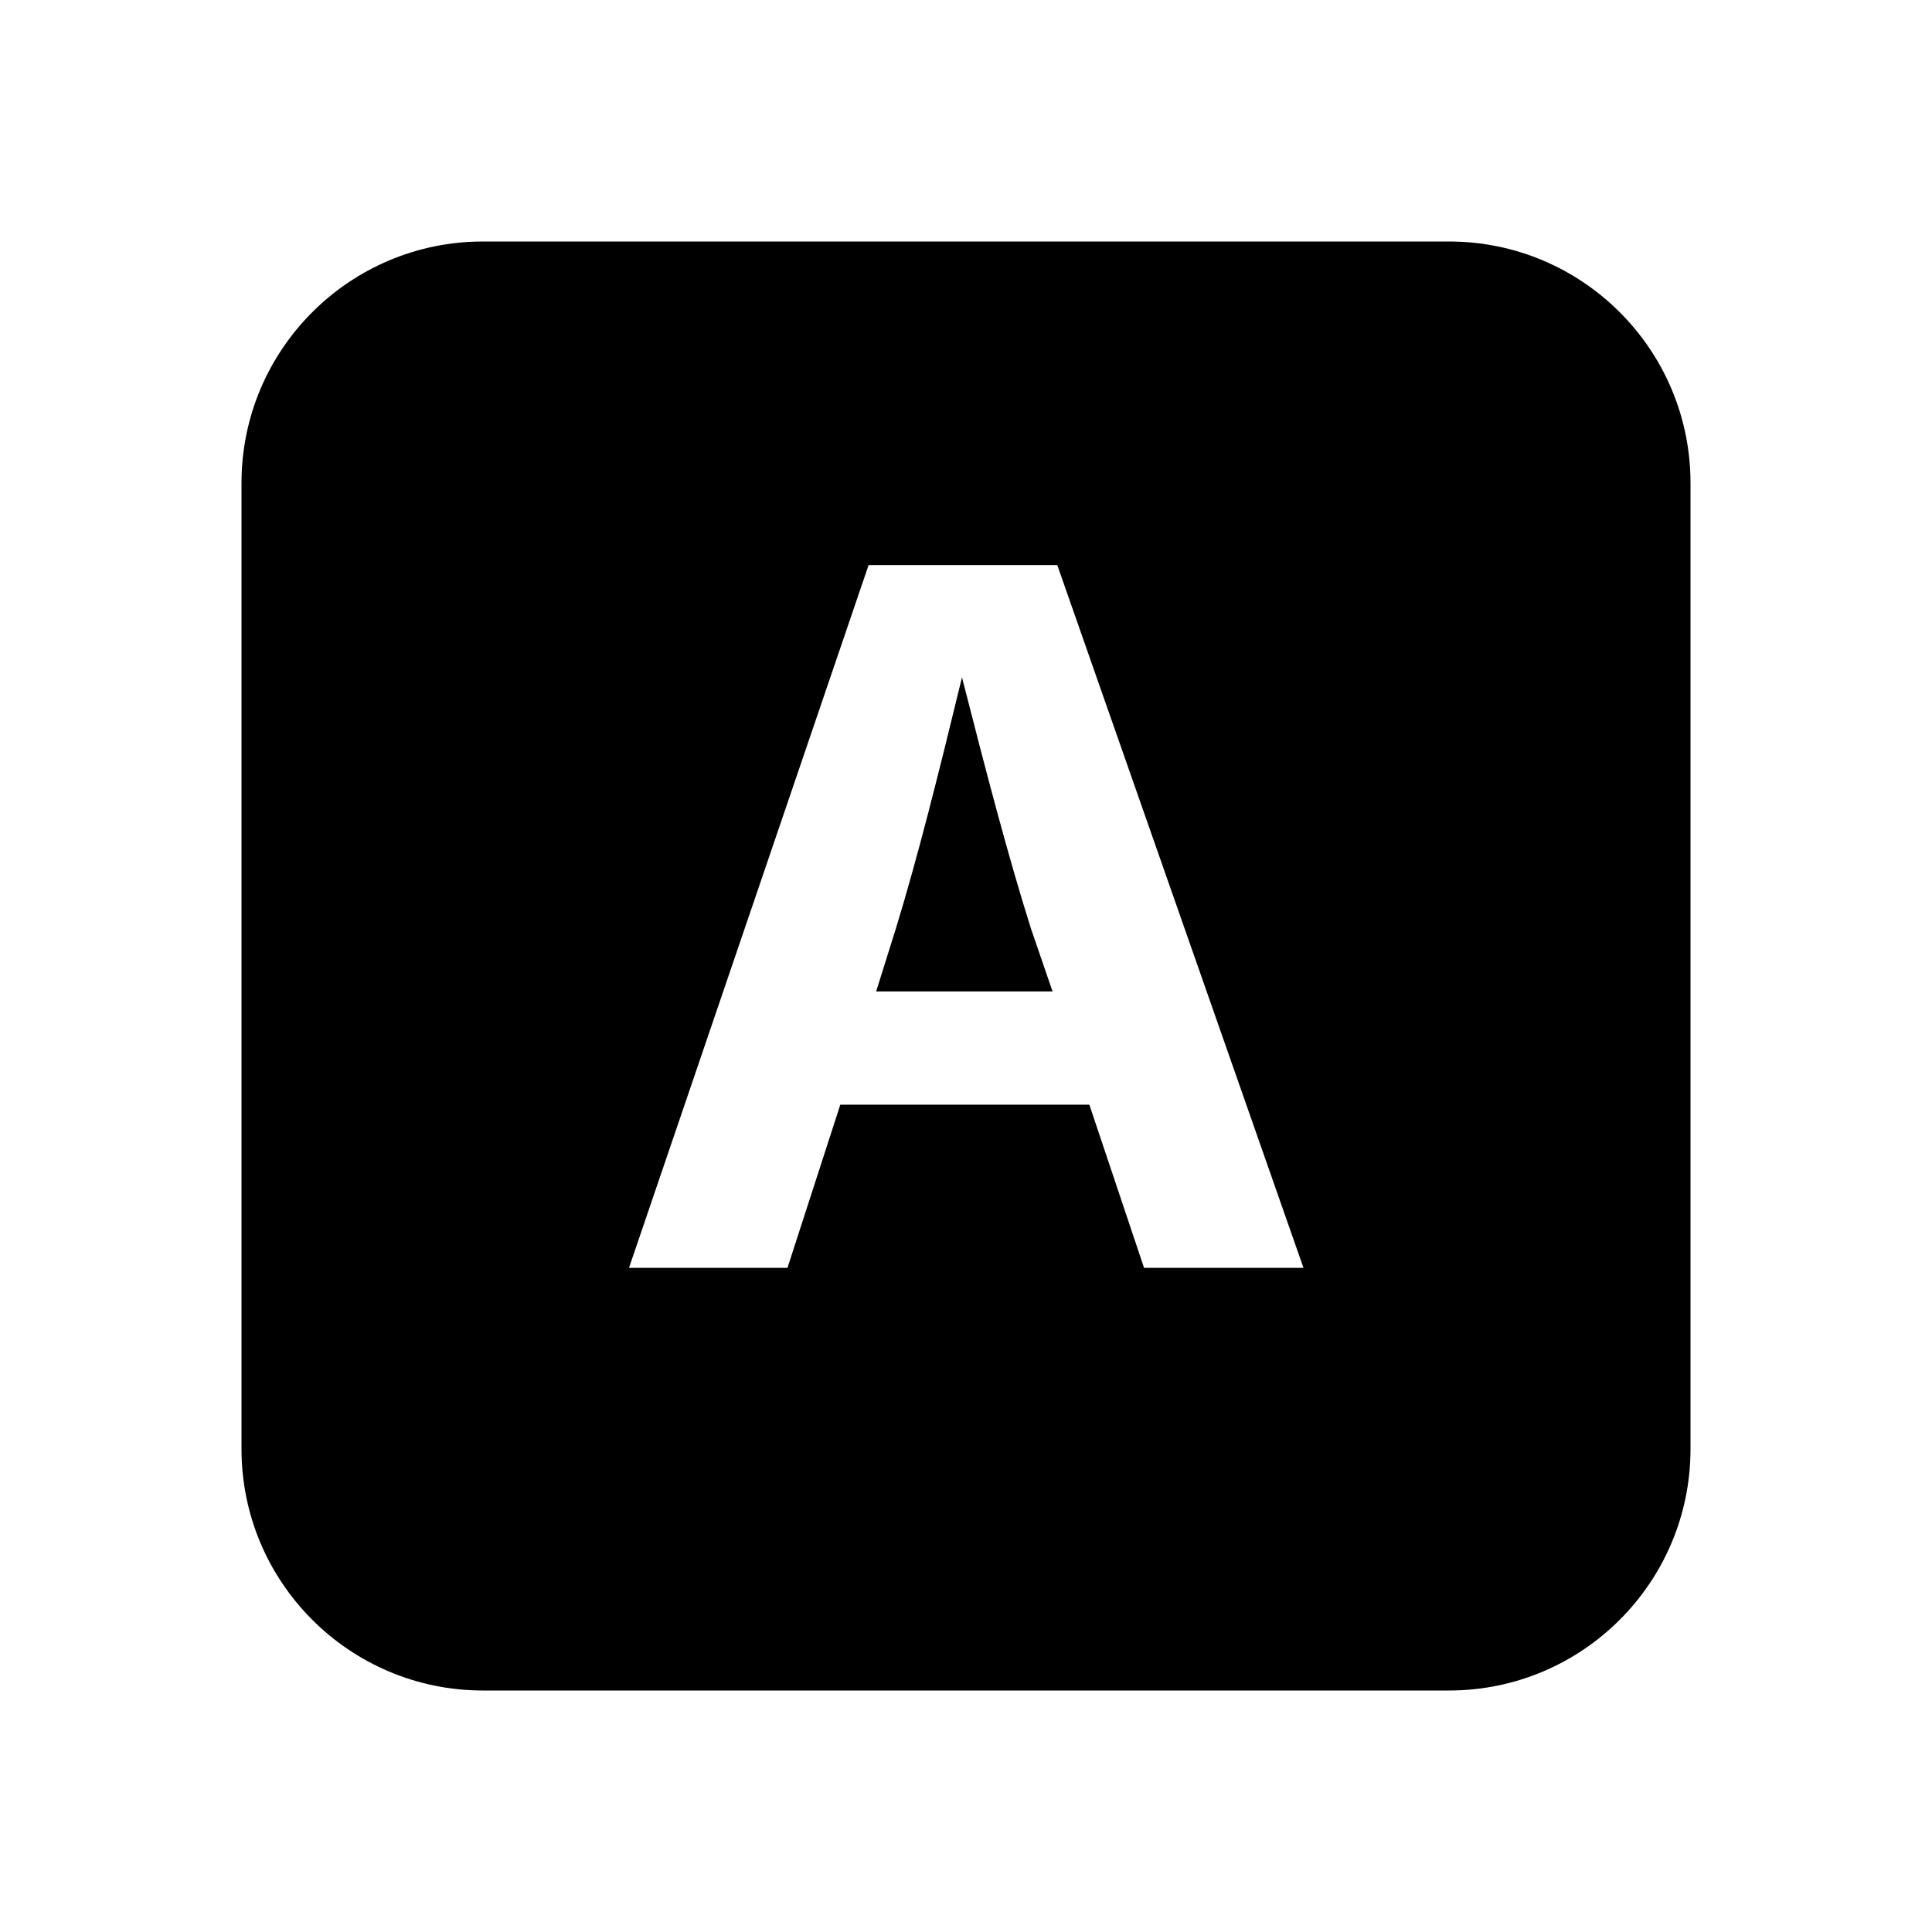
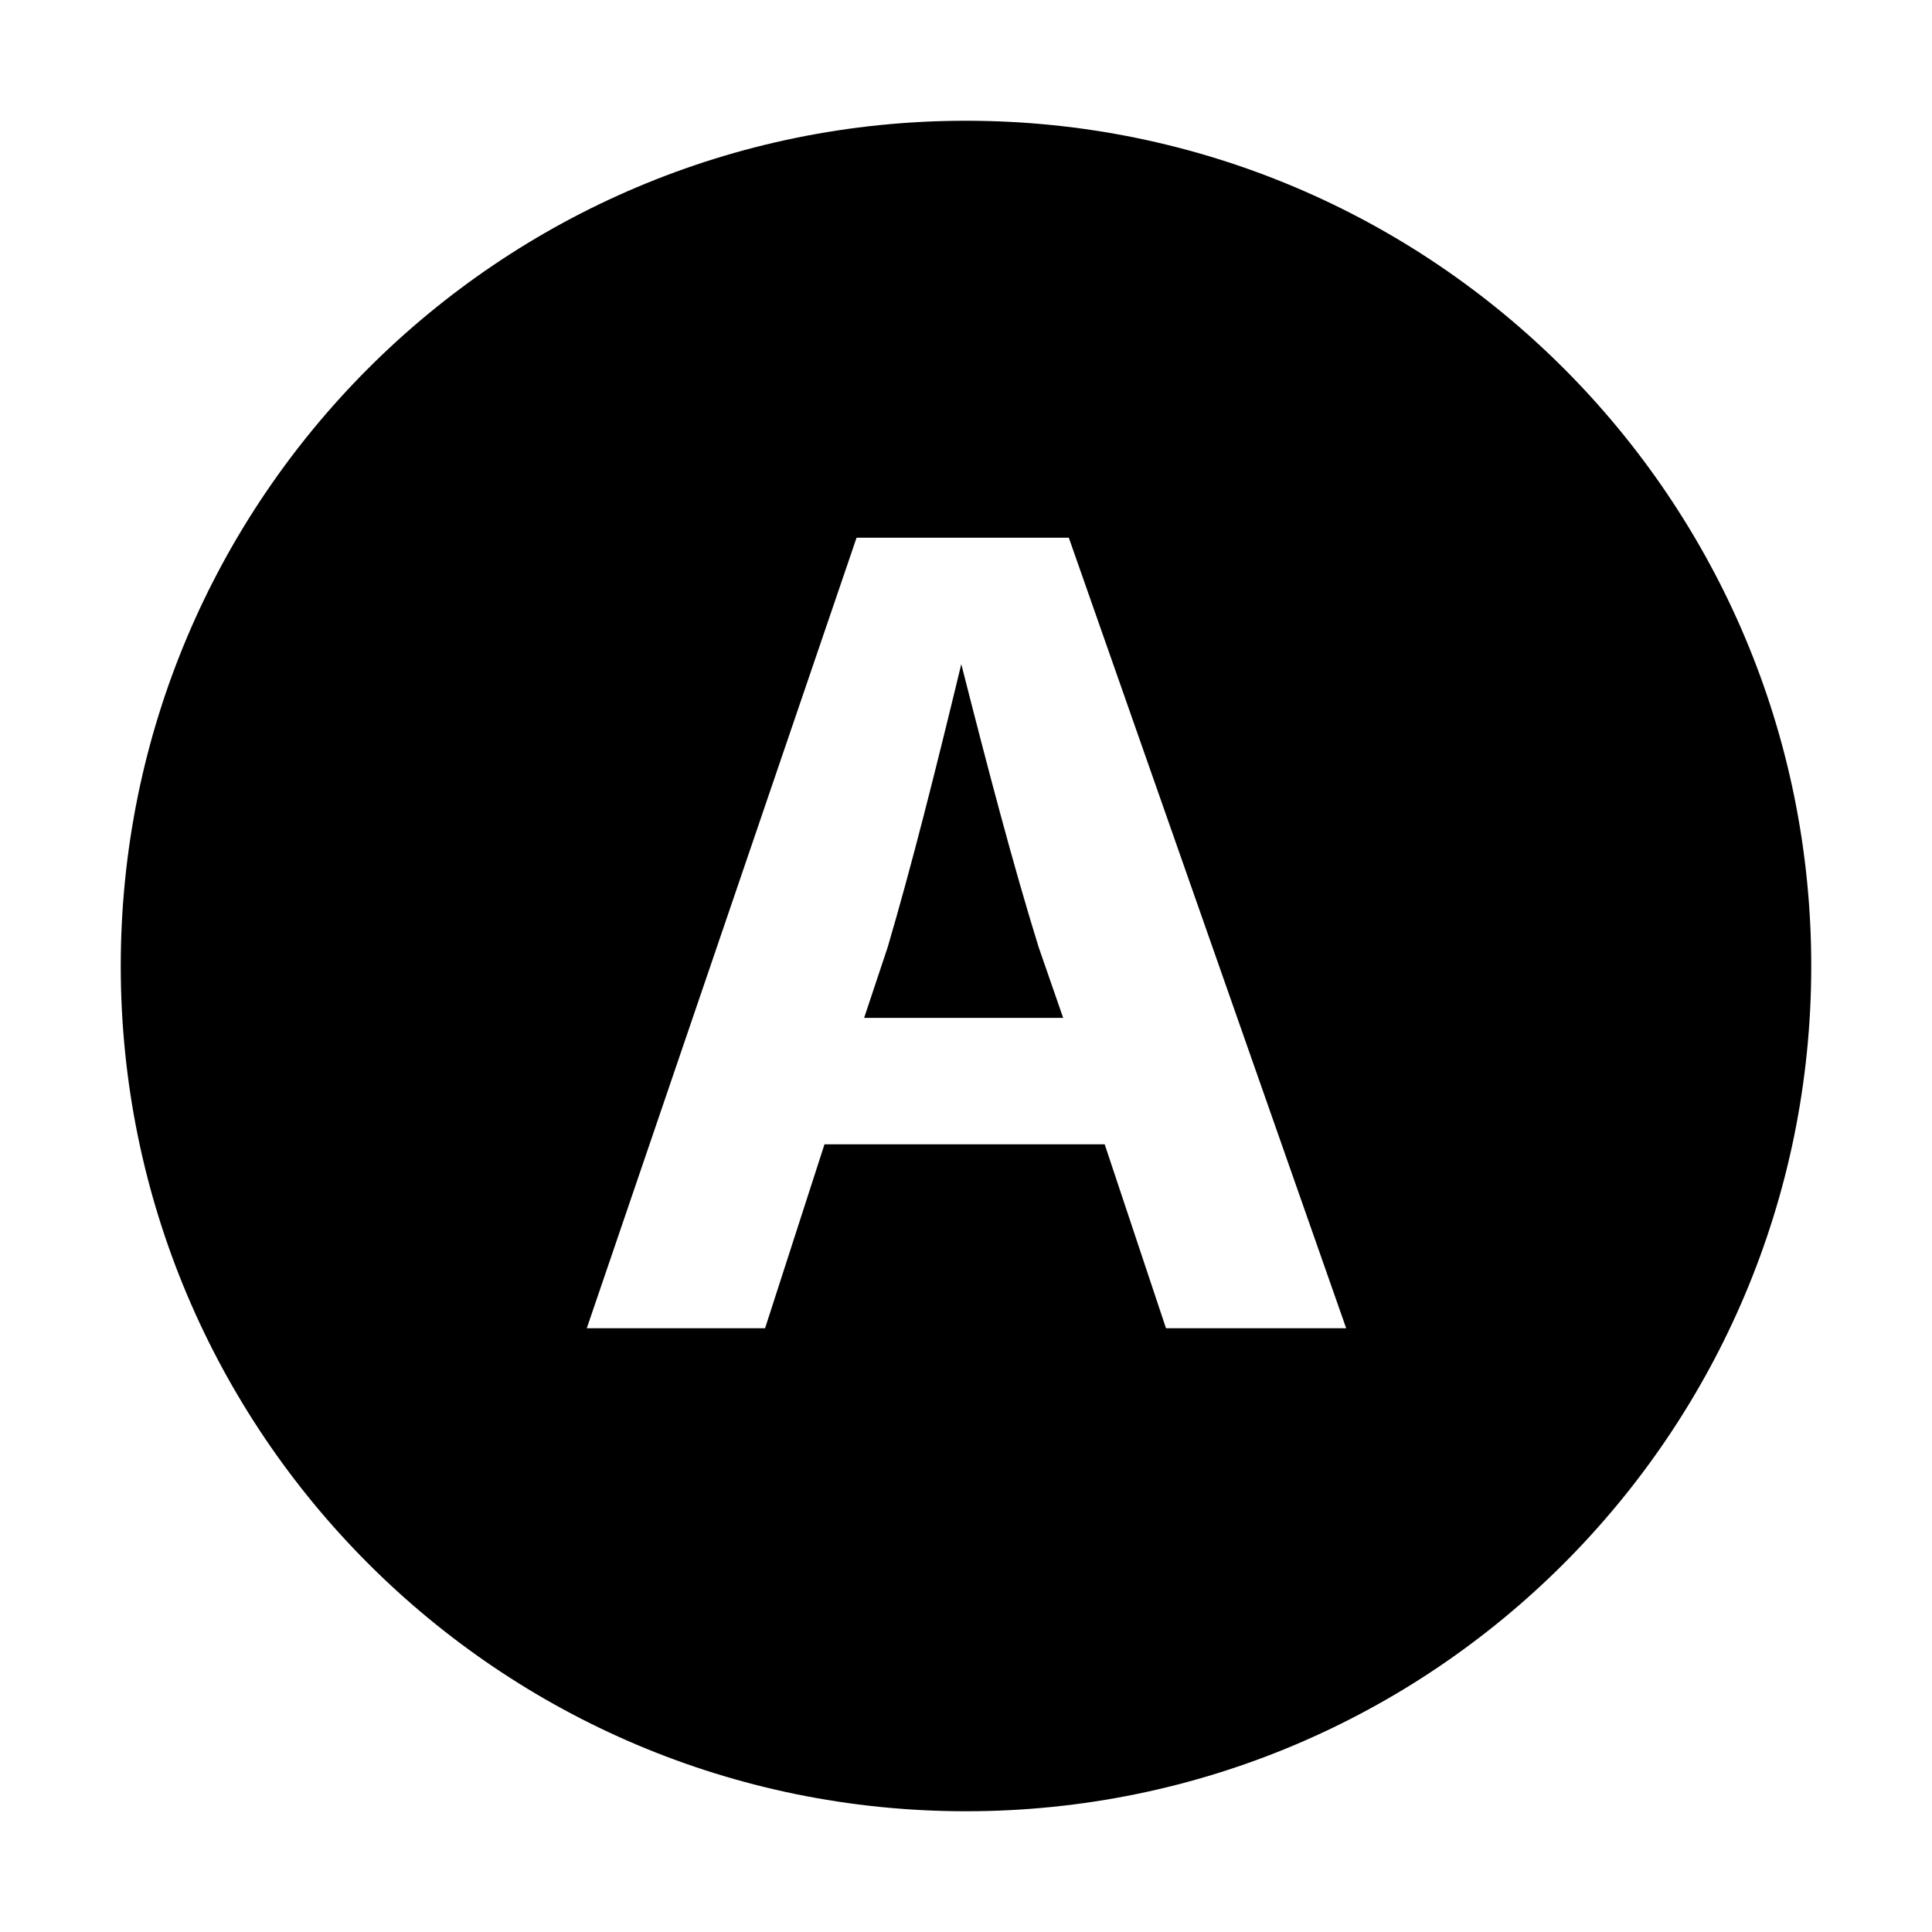
<svg xmlns="http://www.w3.org/2000/svg" width="32" height="32" viewBox="0 0 32 32">
  <rect width="32" height="32" fill="white" />
-   <rect x="4" y="4" width="24" height="24" rx="4" fill="black" />
-   <text x="16" y="21" text-anchor="middle" font-family="system-ui, -apple-system" font-size="16" font-weight="bold" fill="white">A</text>
+   <circle cx="16" cy="16" r="14" fill="black" />
+   <text x="16" y="22" text-anchor="middle" font-family="-apple-system, system-ui, sans-serif" font-size="18" font-weight="bold" fill="white">A</text>
</svg>
